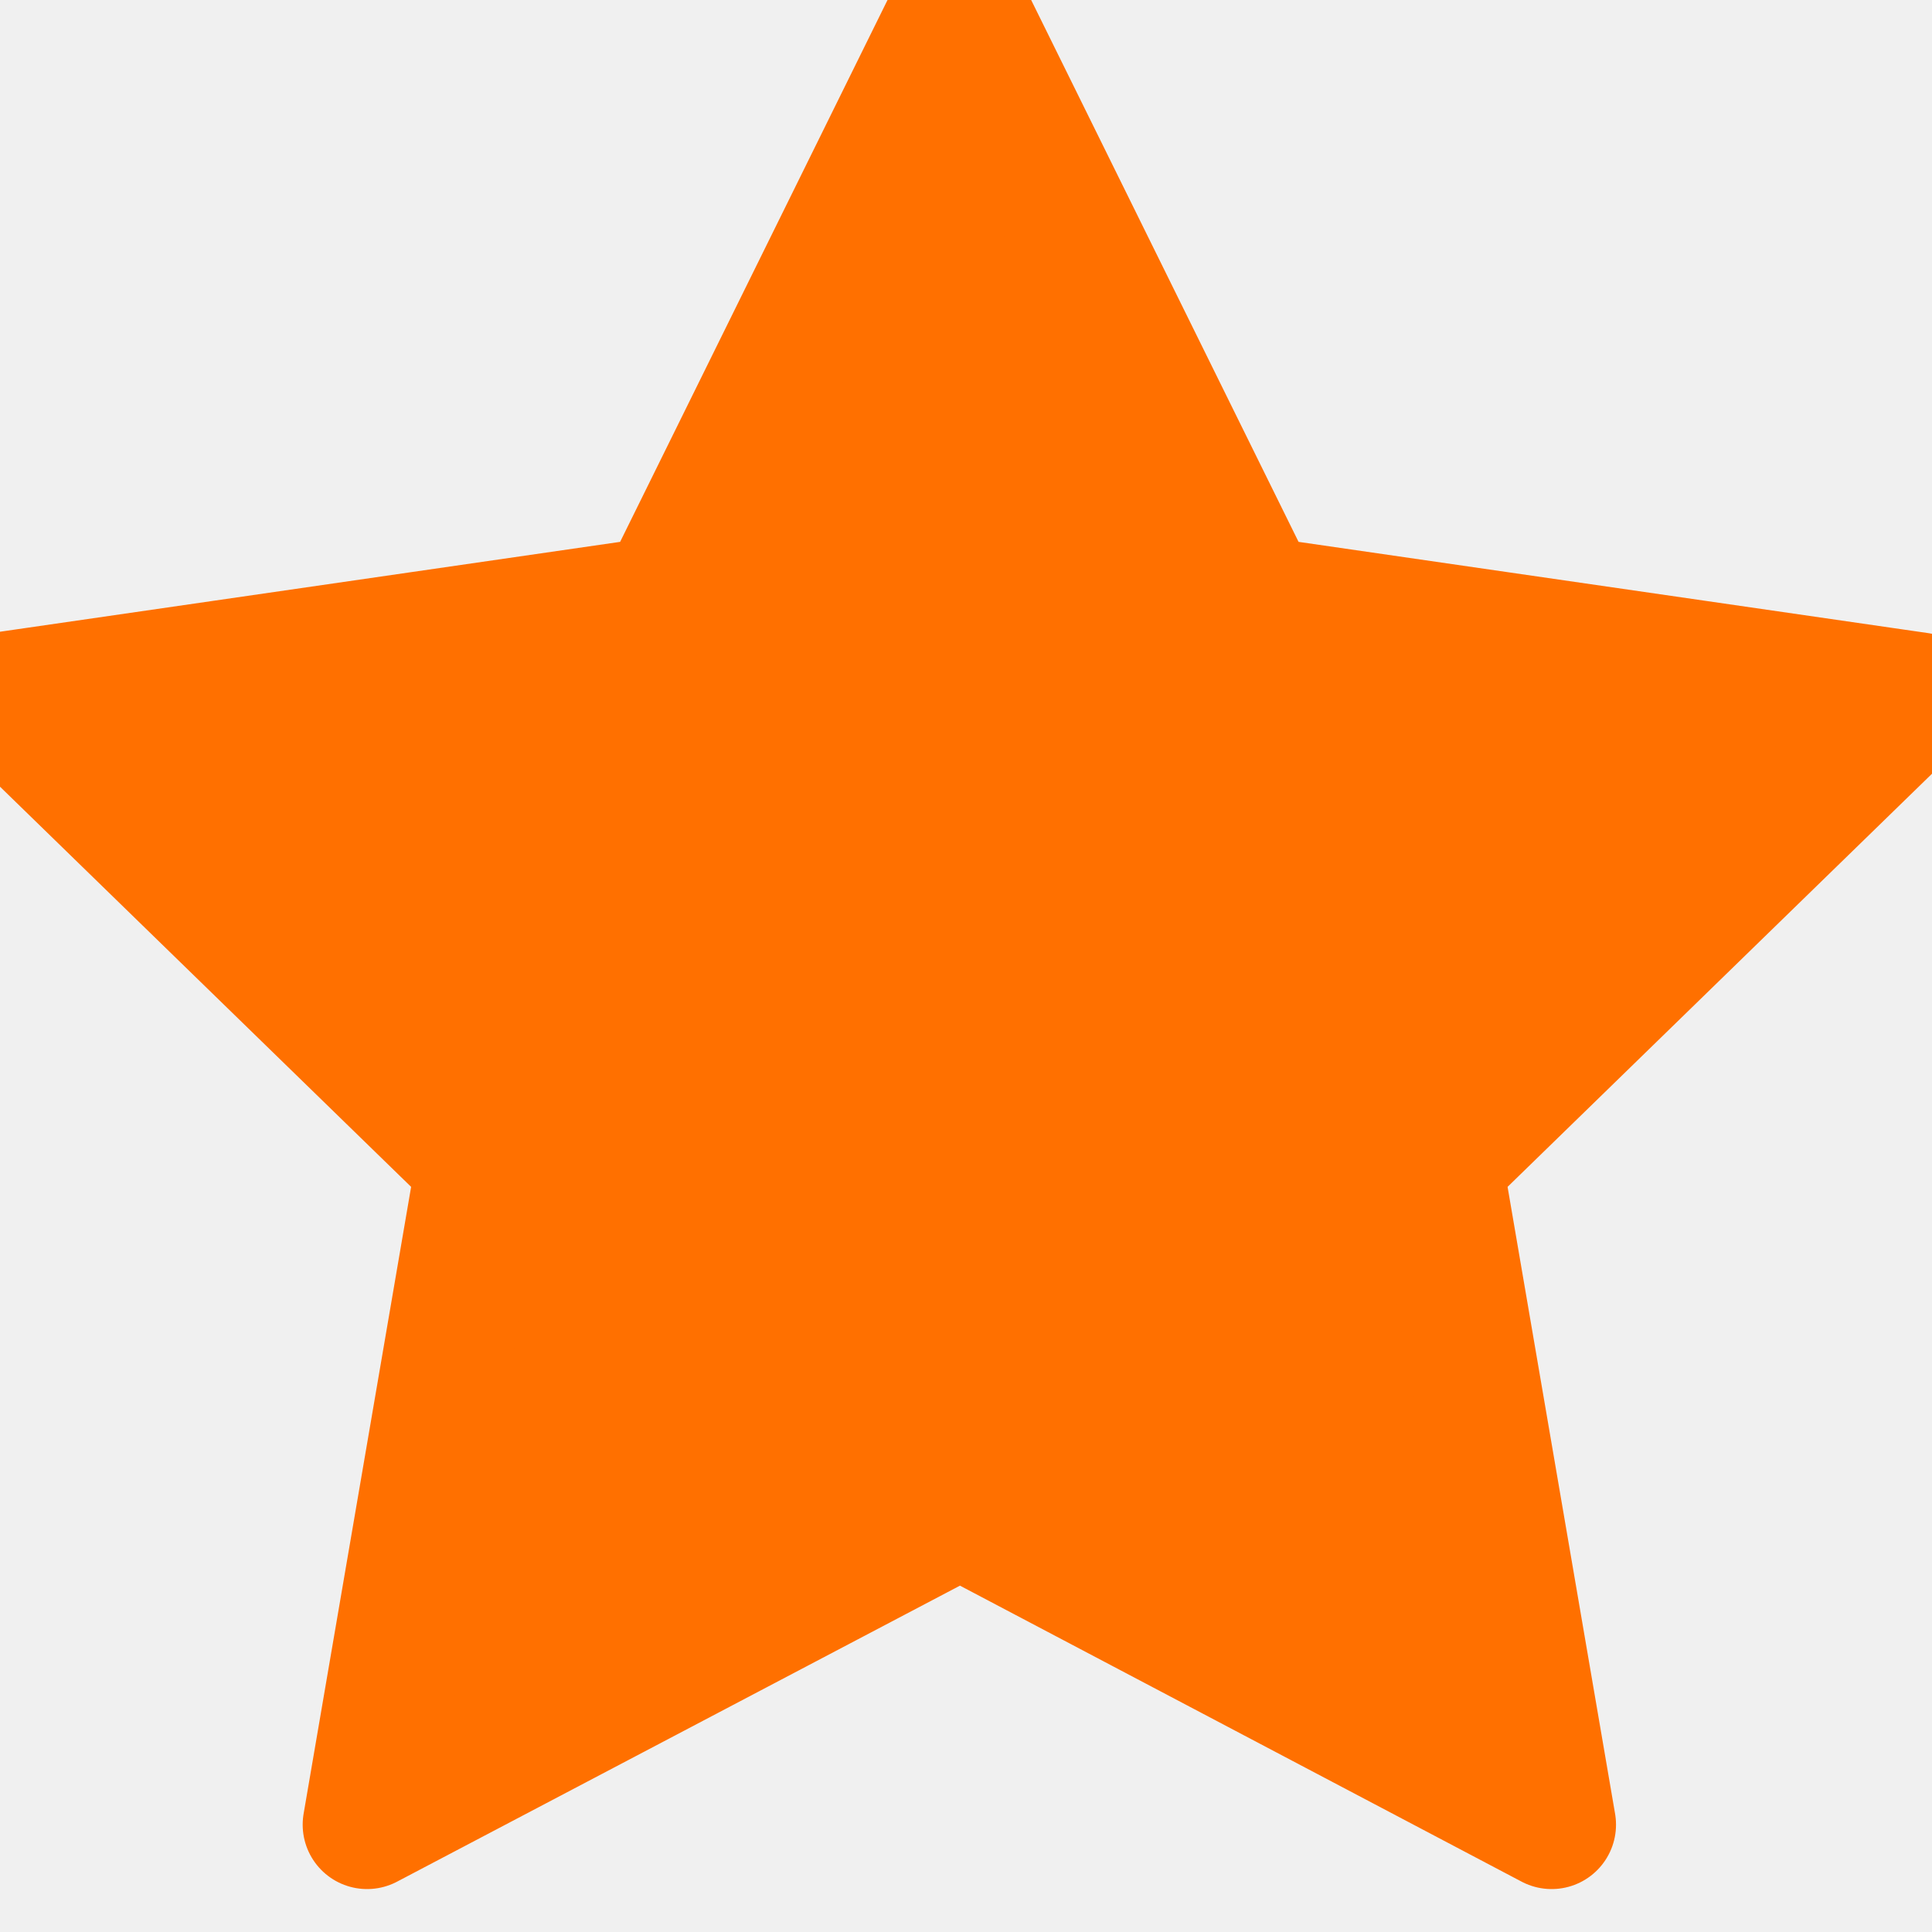
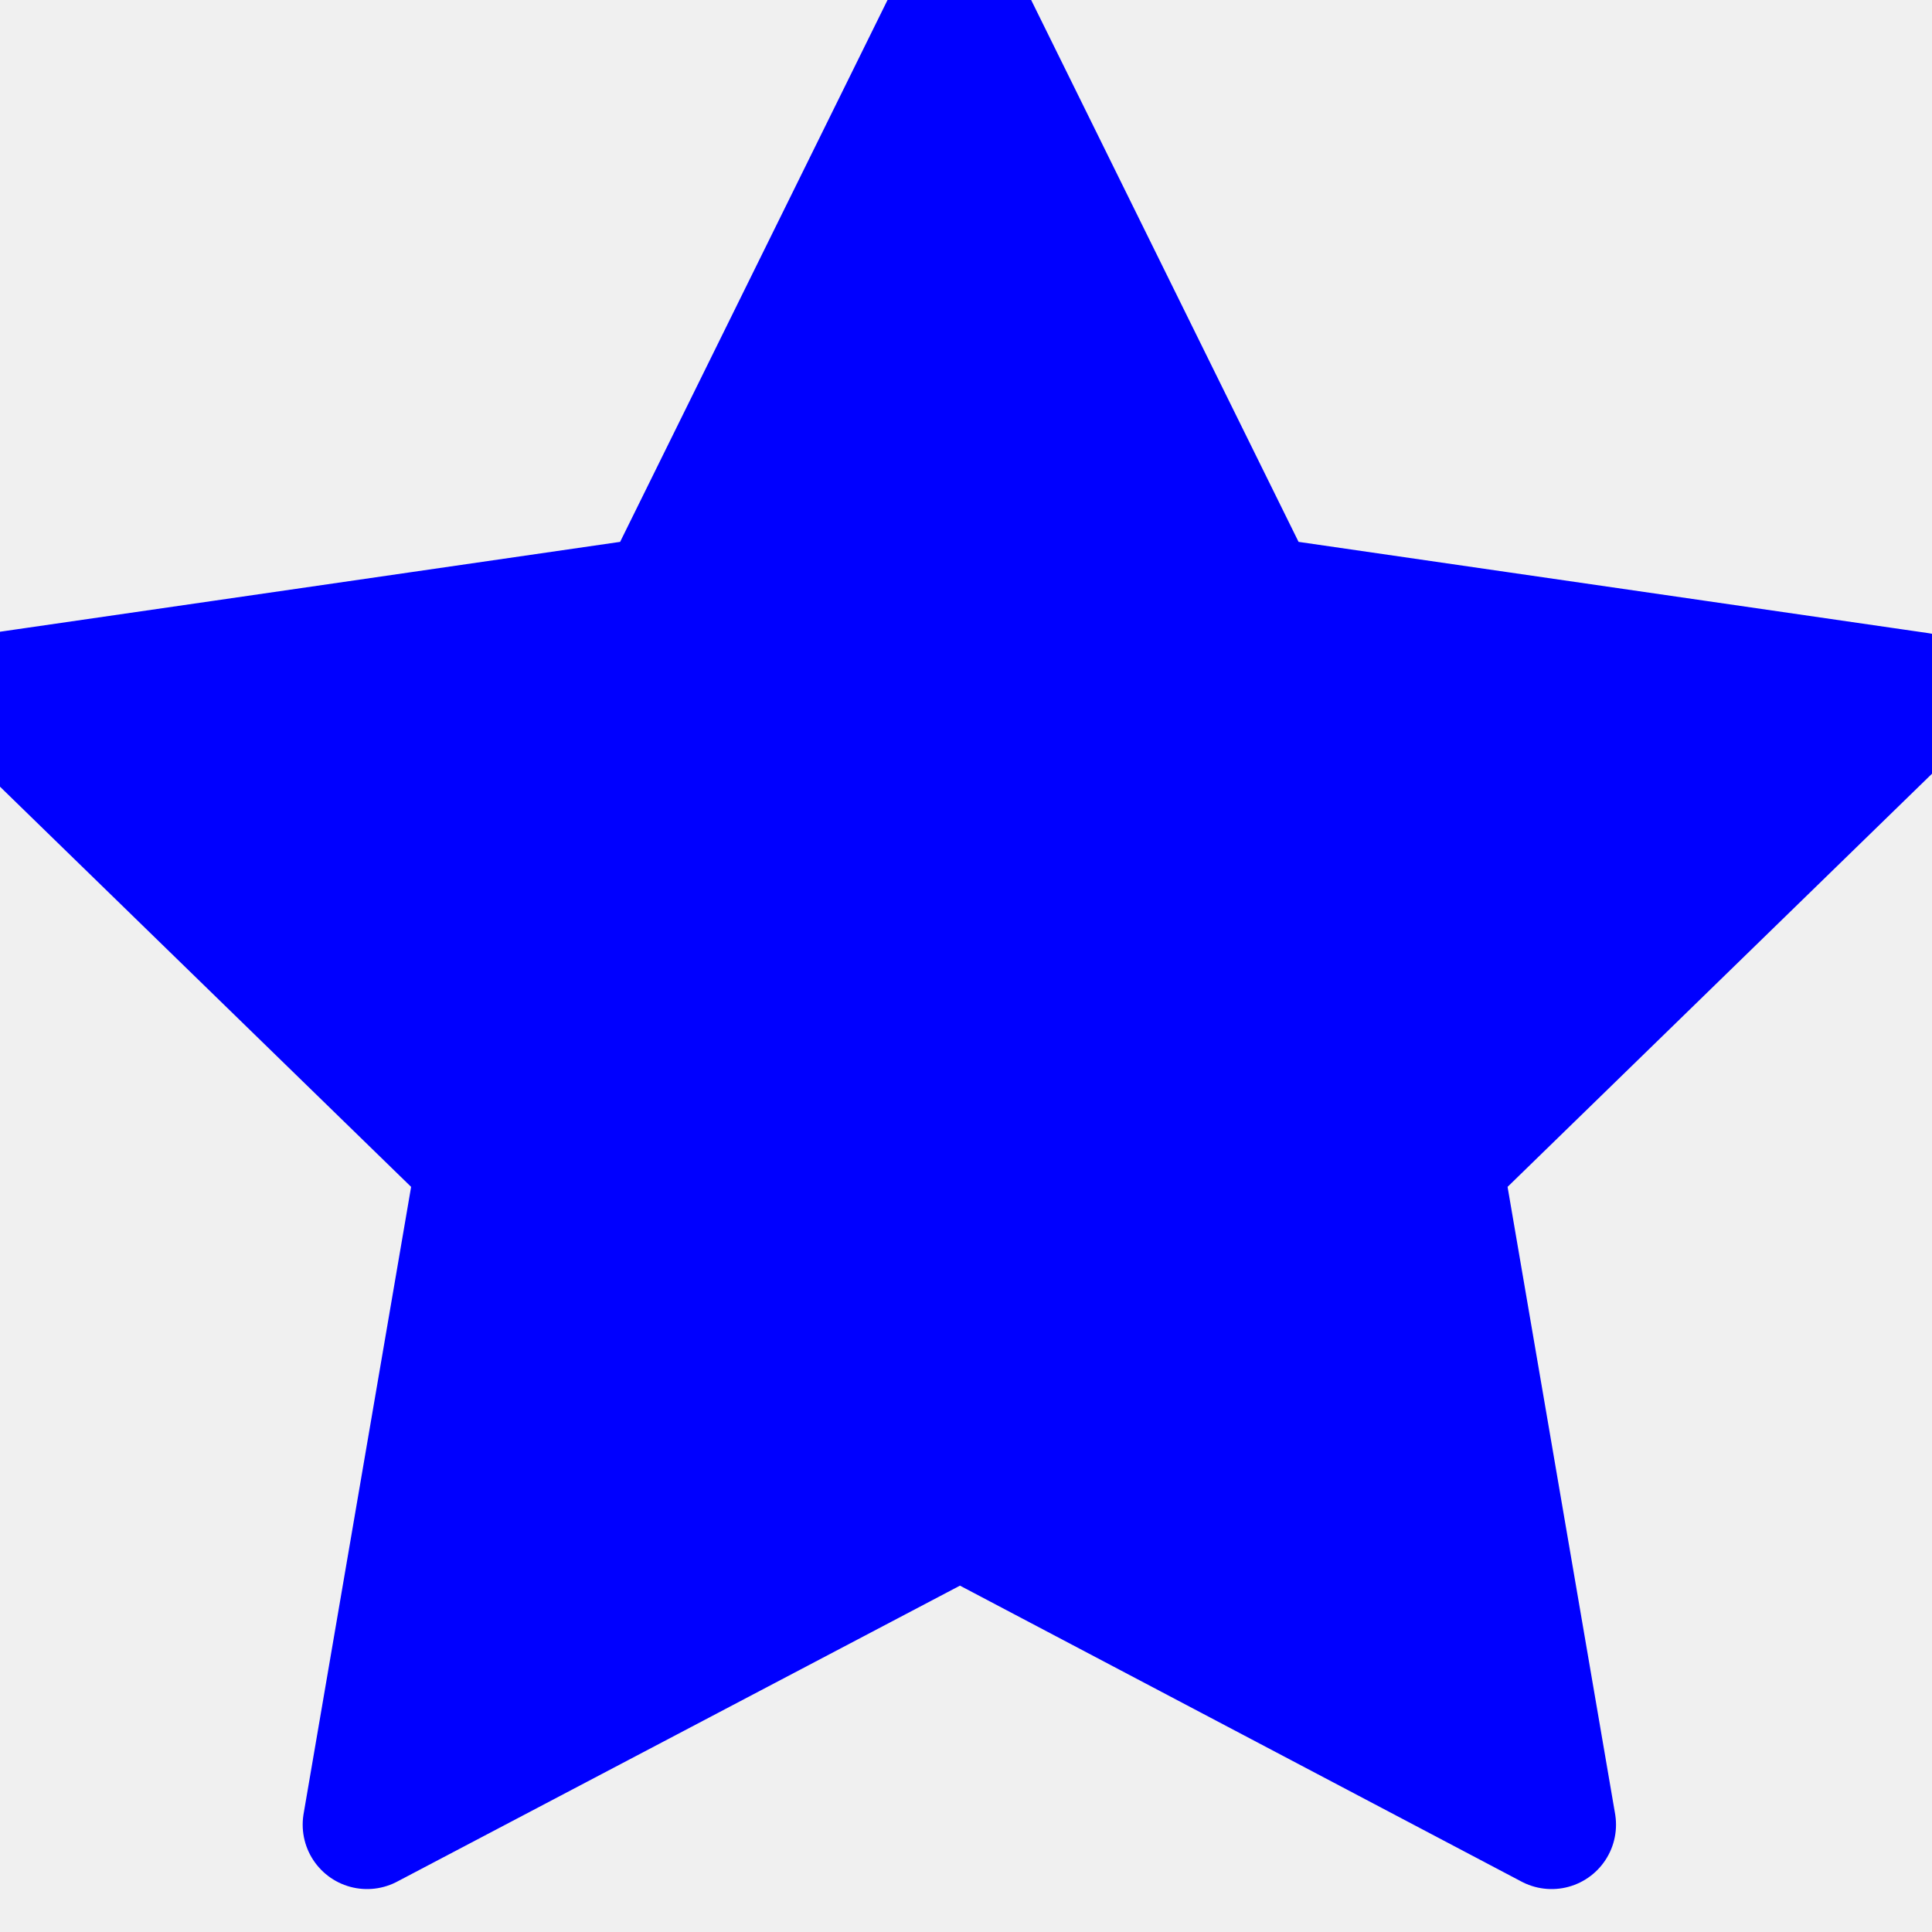
- <svg xmlns="http://www.w3.org/2000/svg" width="18" height="18" viewBox="0 0 18 18" fill="#FF7000">
+ <svg xmlns="http://www.w3.org/2000/svg" width="18" height="18" viewBox="0 0 18 18" fill="blue">
  <g clip-path="url(#clip0_543_4157)">
    <path d="M8.944 14.095L3.42 17L4.475 10.848L-0 6.492L6.176 5.597L8.938 0L11.7 5.597L17.876 6.492L13.401 10.848L14.456 17L8.944 14.095Z" stroke="url(#paint0_linear_543_4157)" stroke-width="1.2" stroke-linecap="round" stroke-linejoin="round" />
  </g>
  <defs>
    <linearGradient id="paint0_linear_543_4157" x1="-2.635" y1="3.85998e-06" x2="18.72" y2="1.263" gradientUnits="userSpaceOnUse">
-       <stop stop-color="#FF7000" />
-       <stop offset="1" stop-color="#FF7000" />
+       <stop stop-color="blue" />
+       <stop offset="1" stop-color="blue" />
    </linearGradient>
    <clipPath id="clip0_543_4157">
      <rect width="18" height="18" fill="white" />
    </clipPath>
  </defs>
</svg>
